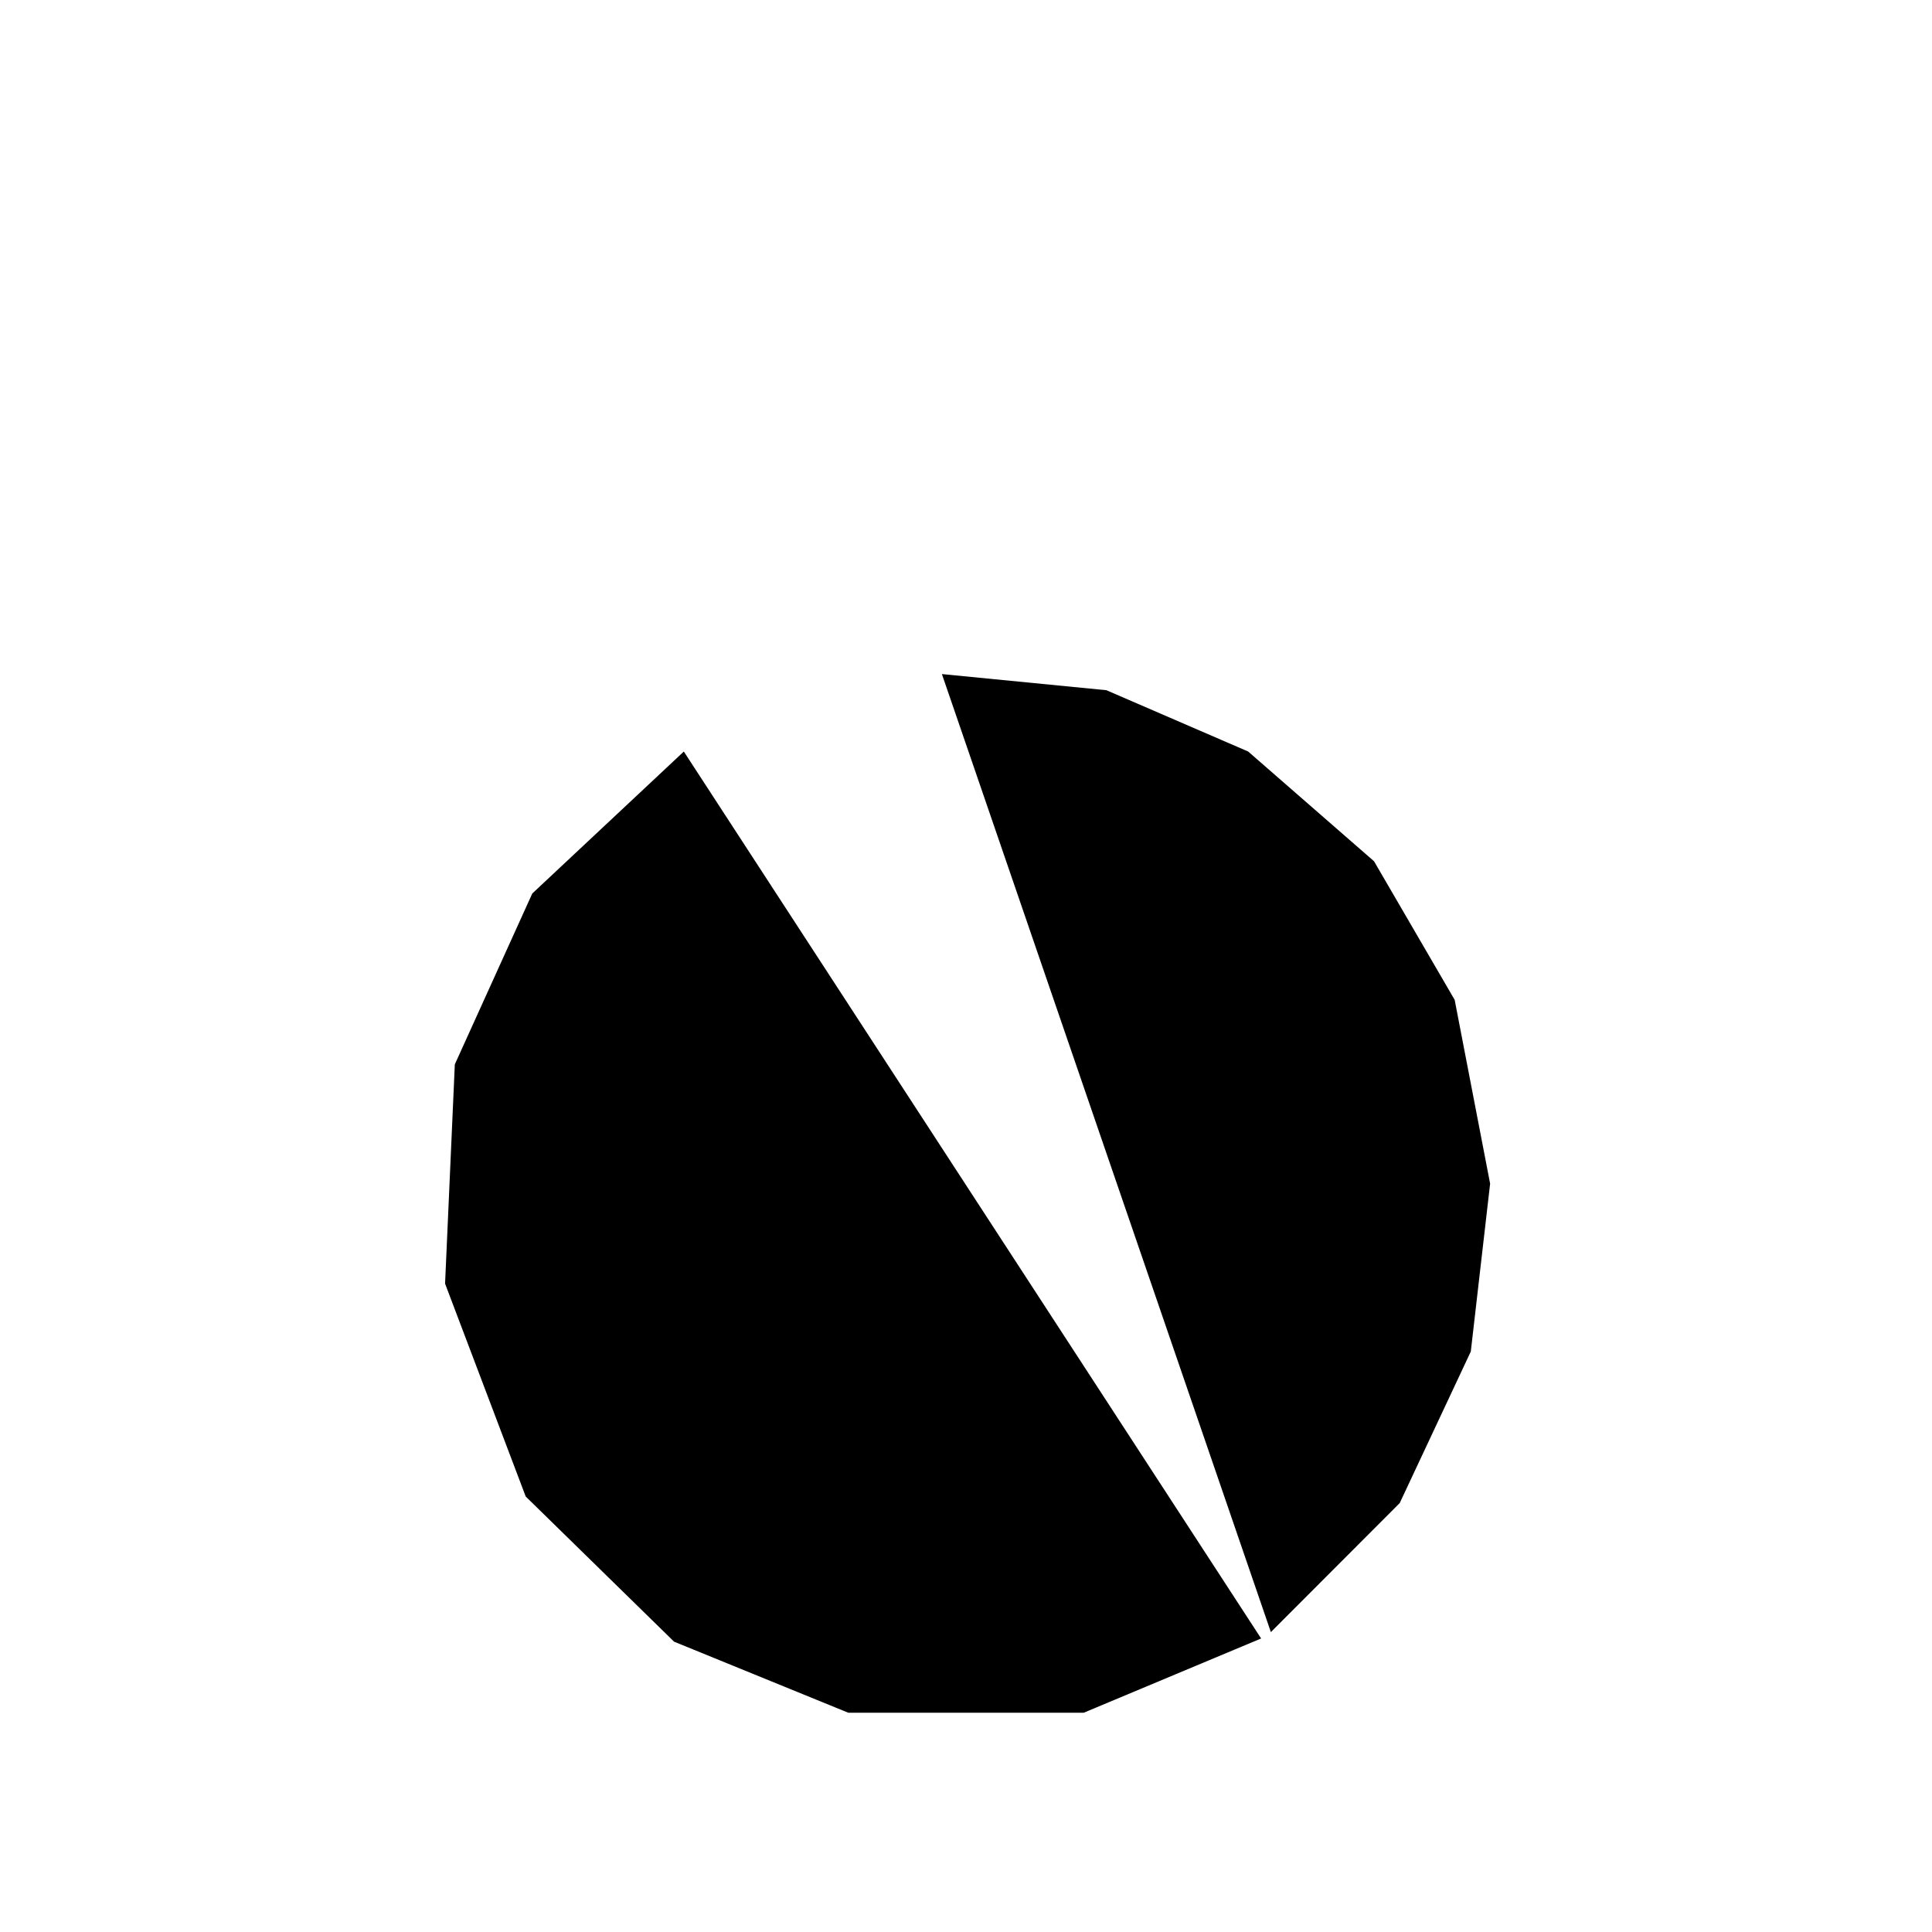
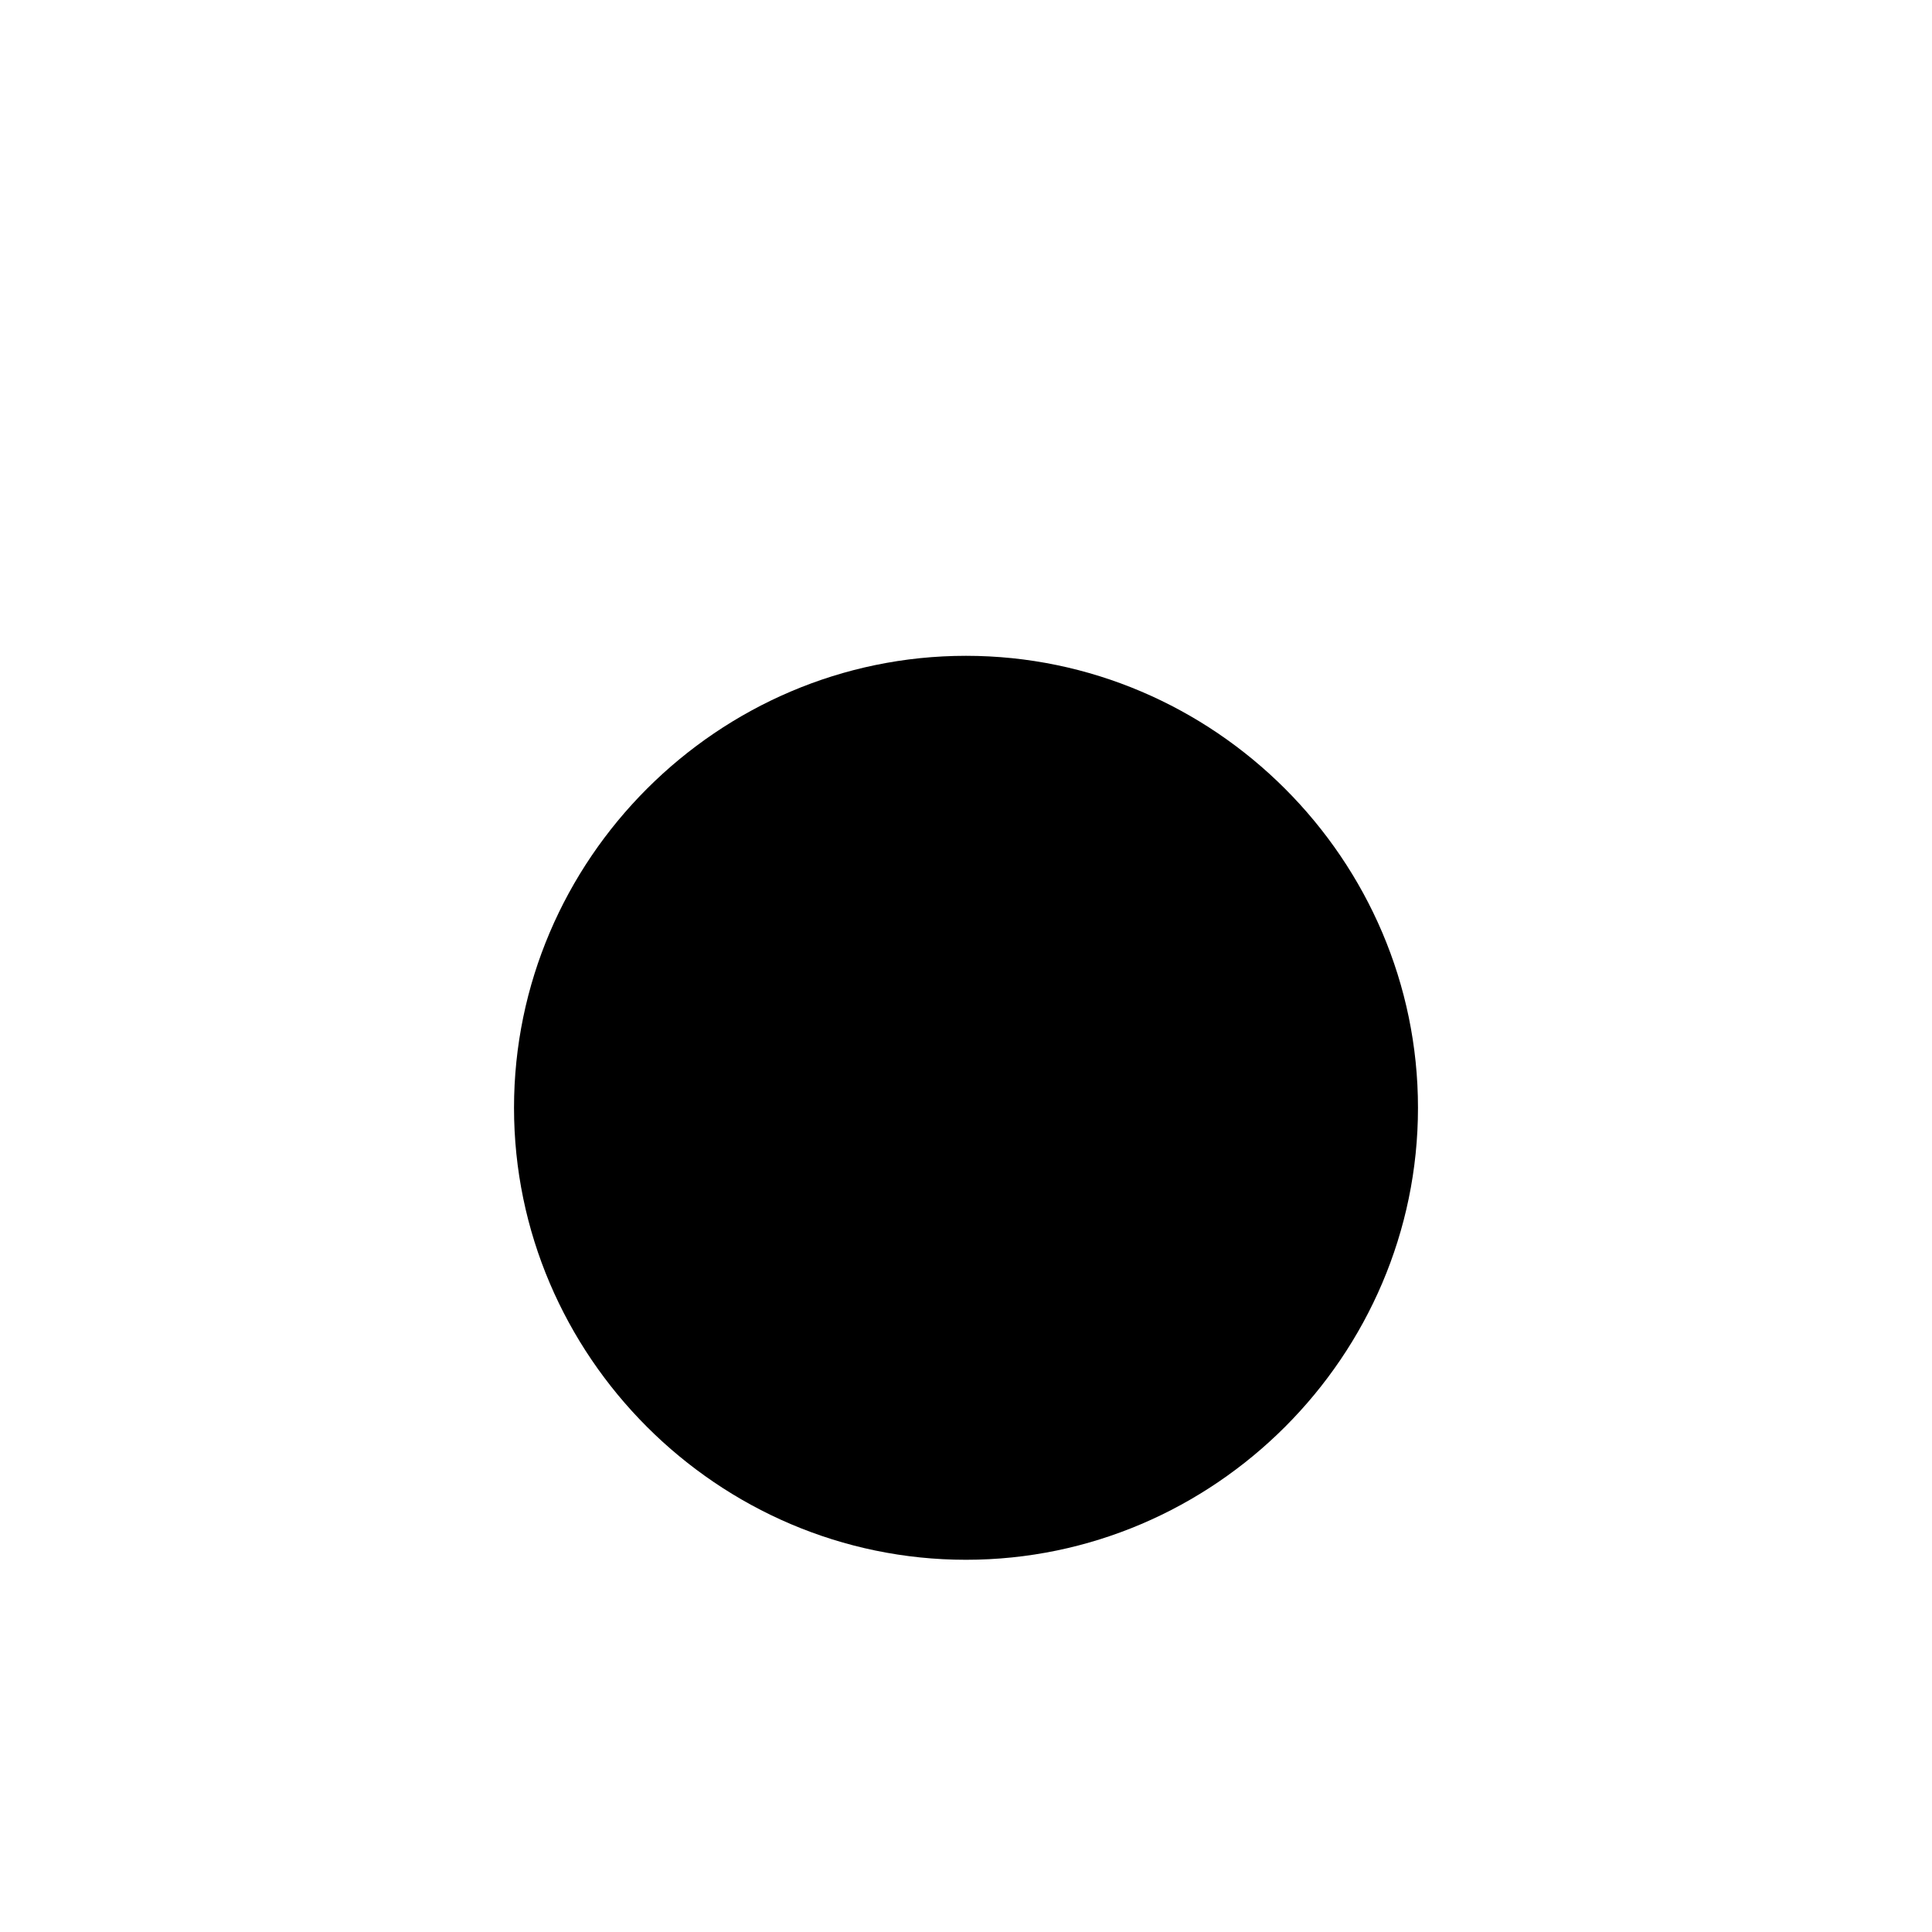
<svg xmlns="http://www.w3.org/2000/svg" viewBox="0 0 109 109">
-   <path id="custom:02299-s1" d="M53.14,38.03 L62.42,38.94 L70.42,42.40 L77.52,48.59 L82.07,56.41 L84.07,66.78 L82.98,76.25 L78.97,84.80 L71.70,92.08" />
-   <path id="custom:02299-s2" d="M50.95,38.21 L52.95,38.21" />
-   <path id="custom:02299-s3" d="M49.13,38.40 L50.77,38.40" />
-   <path id="custom:02299-s4" d="M38.58,42.40 L30.03,50.41 L25.66,60.05 L25.11,72.42 L29.66,84.43 L38.03,92.62 L47.86,96.63 L61.14,96.63 L71.15,92.44" />
+   <path id="custom:02299-s1" d="M54.5,37 C68.5,37 80,48.5 80,62.5 C80,76.5 68.5,88 54.5,88 C40.5,88 29,76.5 29,62.5 C29,48.5 40.5,37 54.5,37" />
+   <path id="custom:02299-s2" d="M54.5,58 C57,58 59,60 59,62.5 C59,65 57,67 54.5,67 C52,67 50,65 50,62.5 C50,60 52,58 54.5,58" />
</svg>
